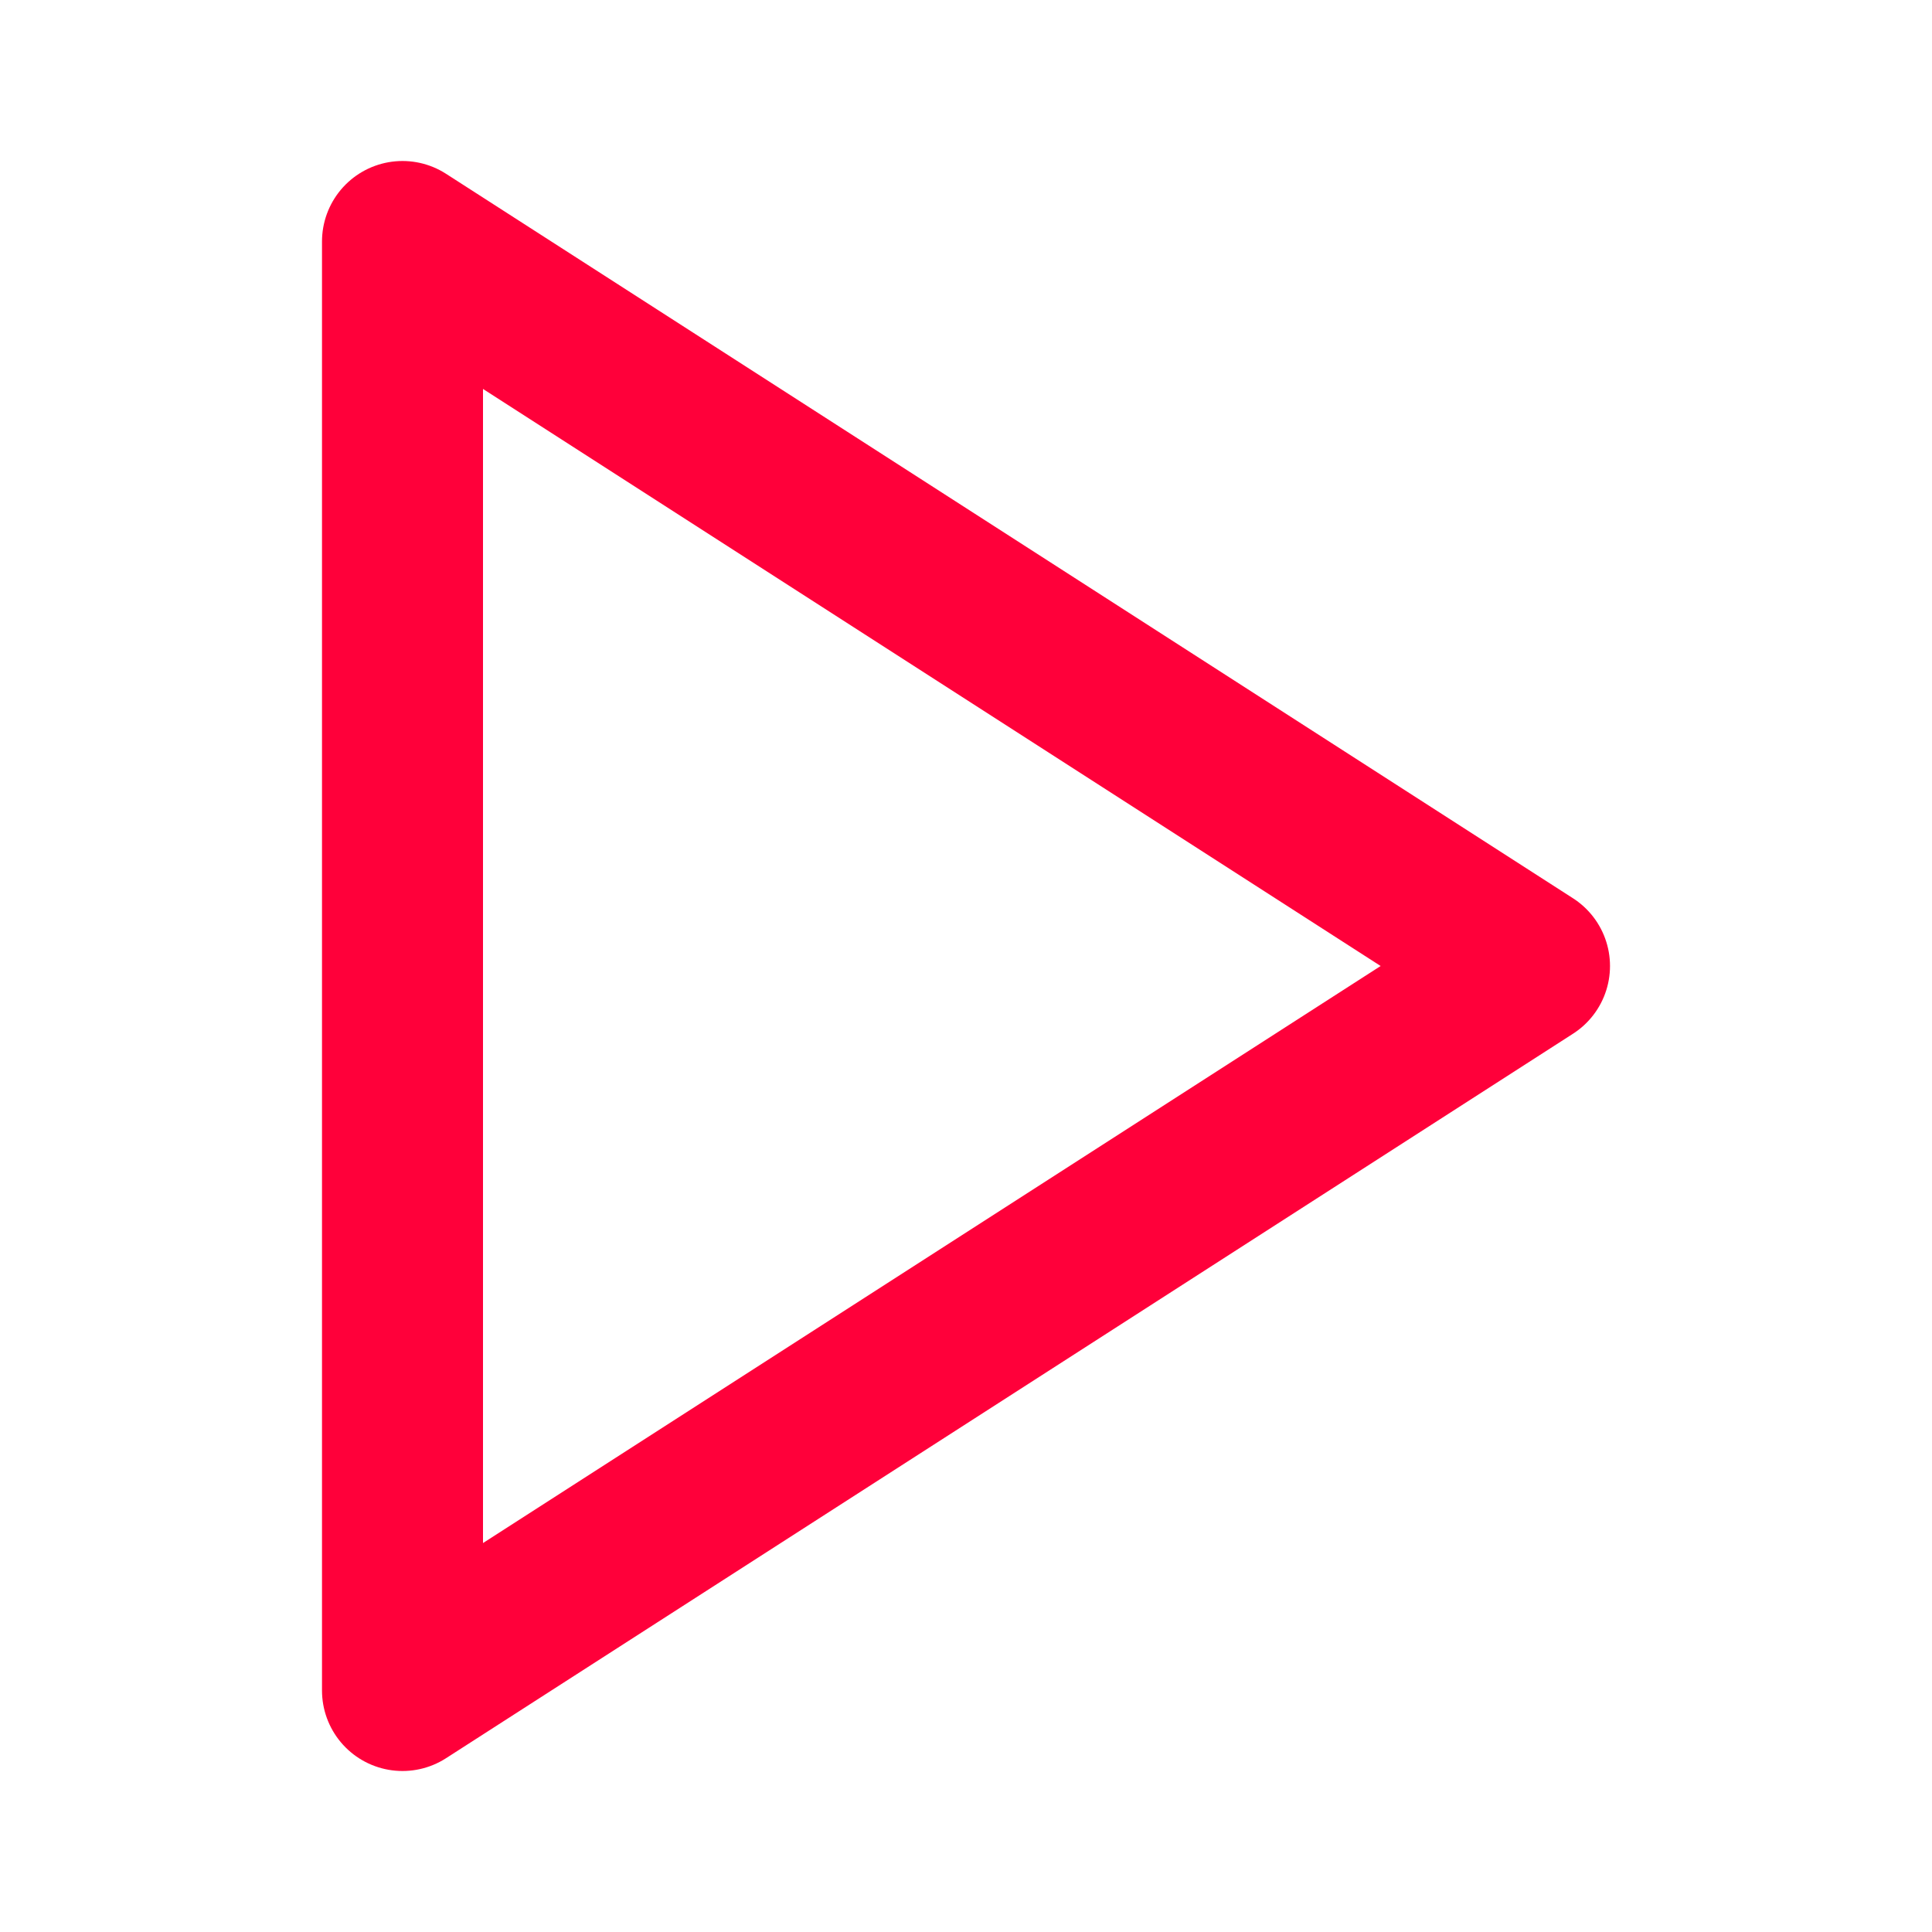
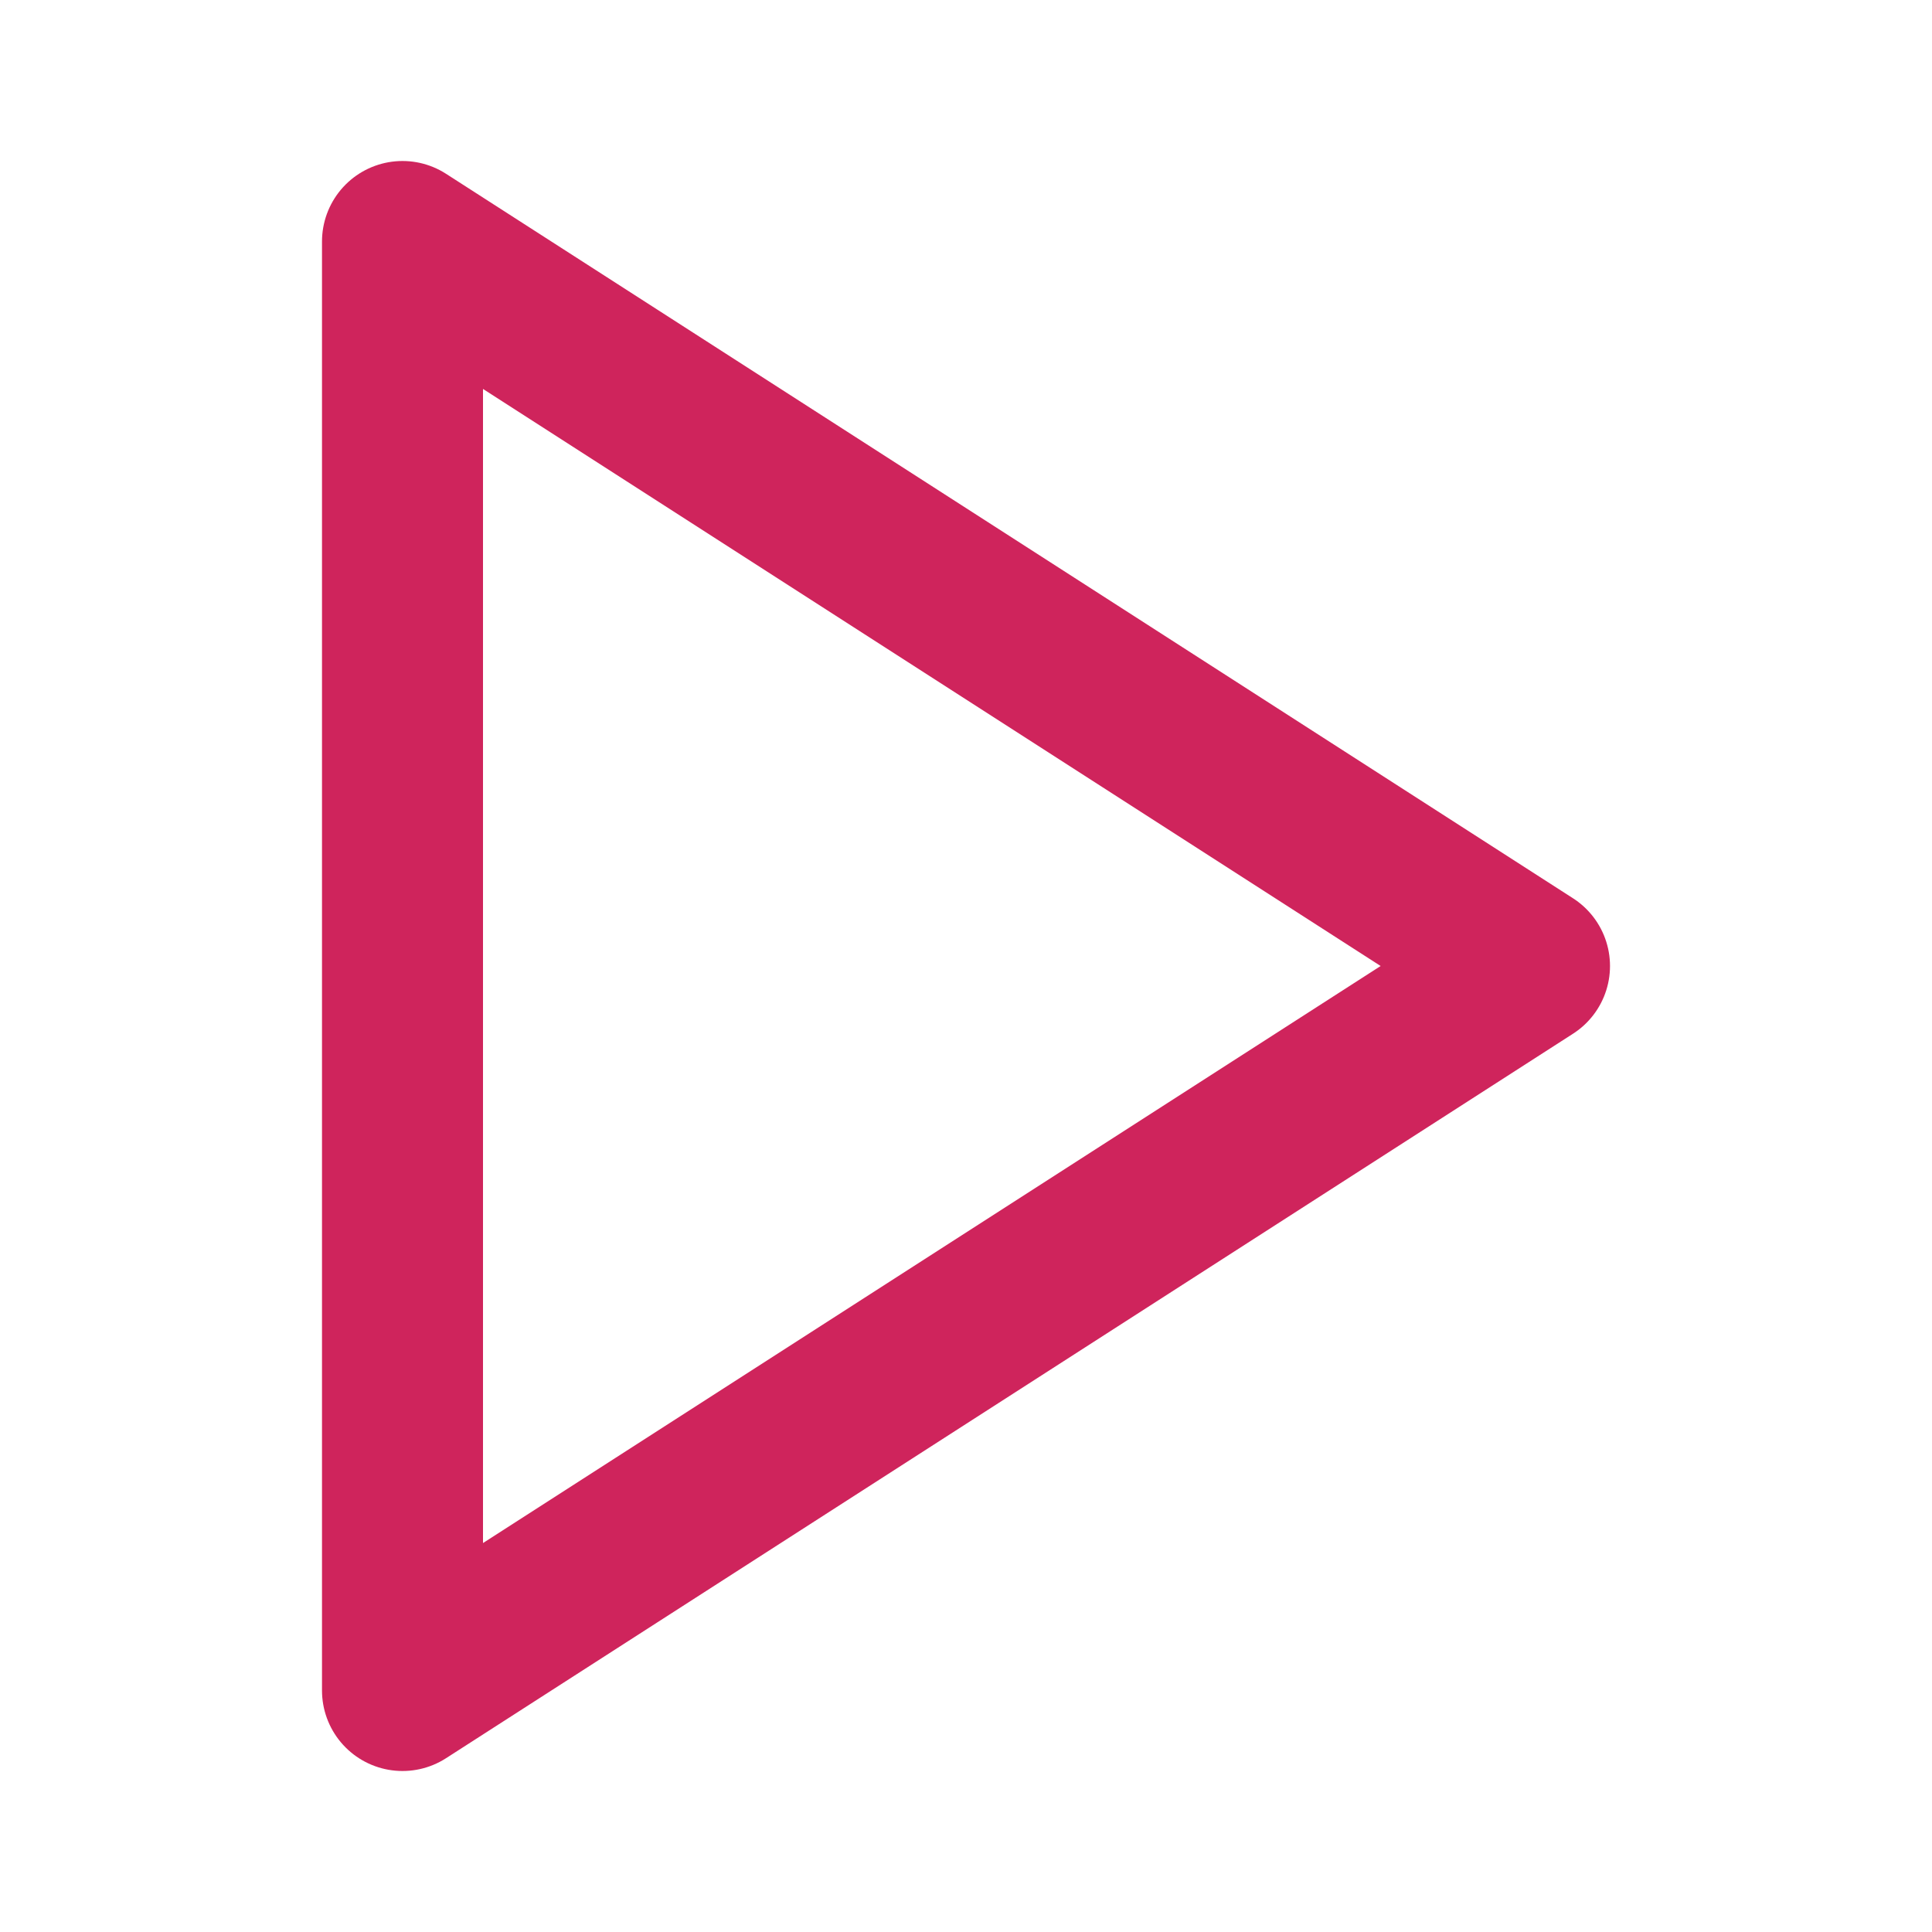
<svg xmlns="http://www.w3.org/2000/svg" width="40" height="40" viewBox="0 0 24 24" fill="none" stroke="currentColor" stroke-width="2" stroke-linecap="round" stroke-linejoin="round" class="feather feather-play" version="1.1" id="svg4">
  <defs id="defs8" />
-   <polygon points="5 3 19 12 5 21 5 3" id="polygon2" style="fill:none;fill-opacity:1;stroke:#ff003a;stroke-opacity:1" />
+   <polygon points="5 3 19 12 5 21 5 3" id="polygon2" style="fill:none;fill-opacity:1;stroke:#cf245c;stroke-opacity:1" />
</svg>
